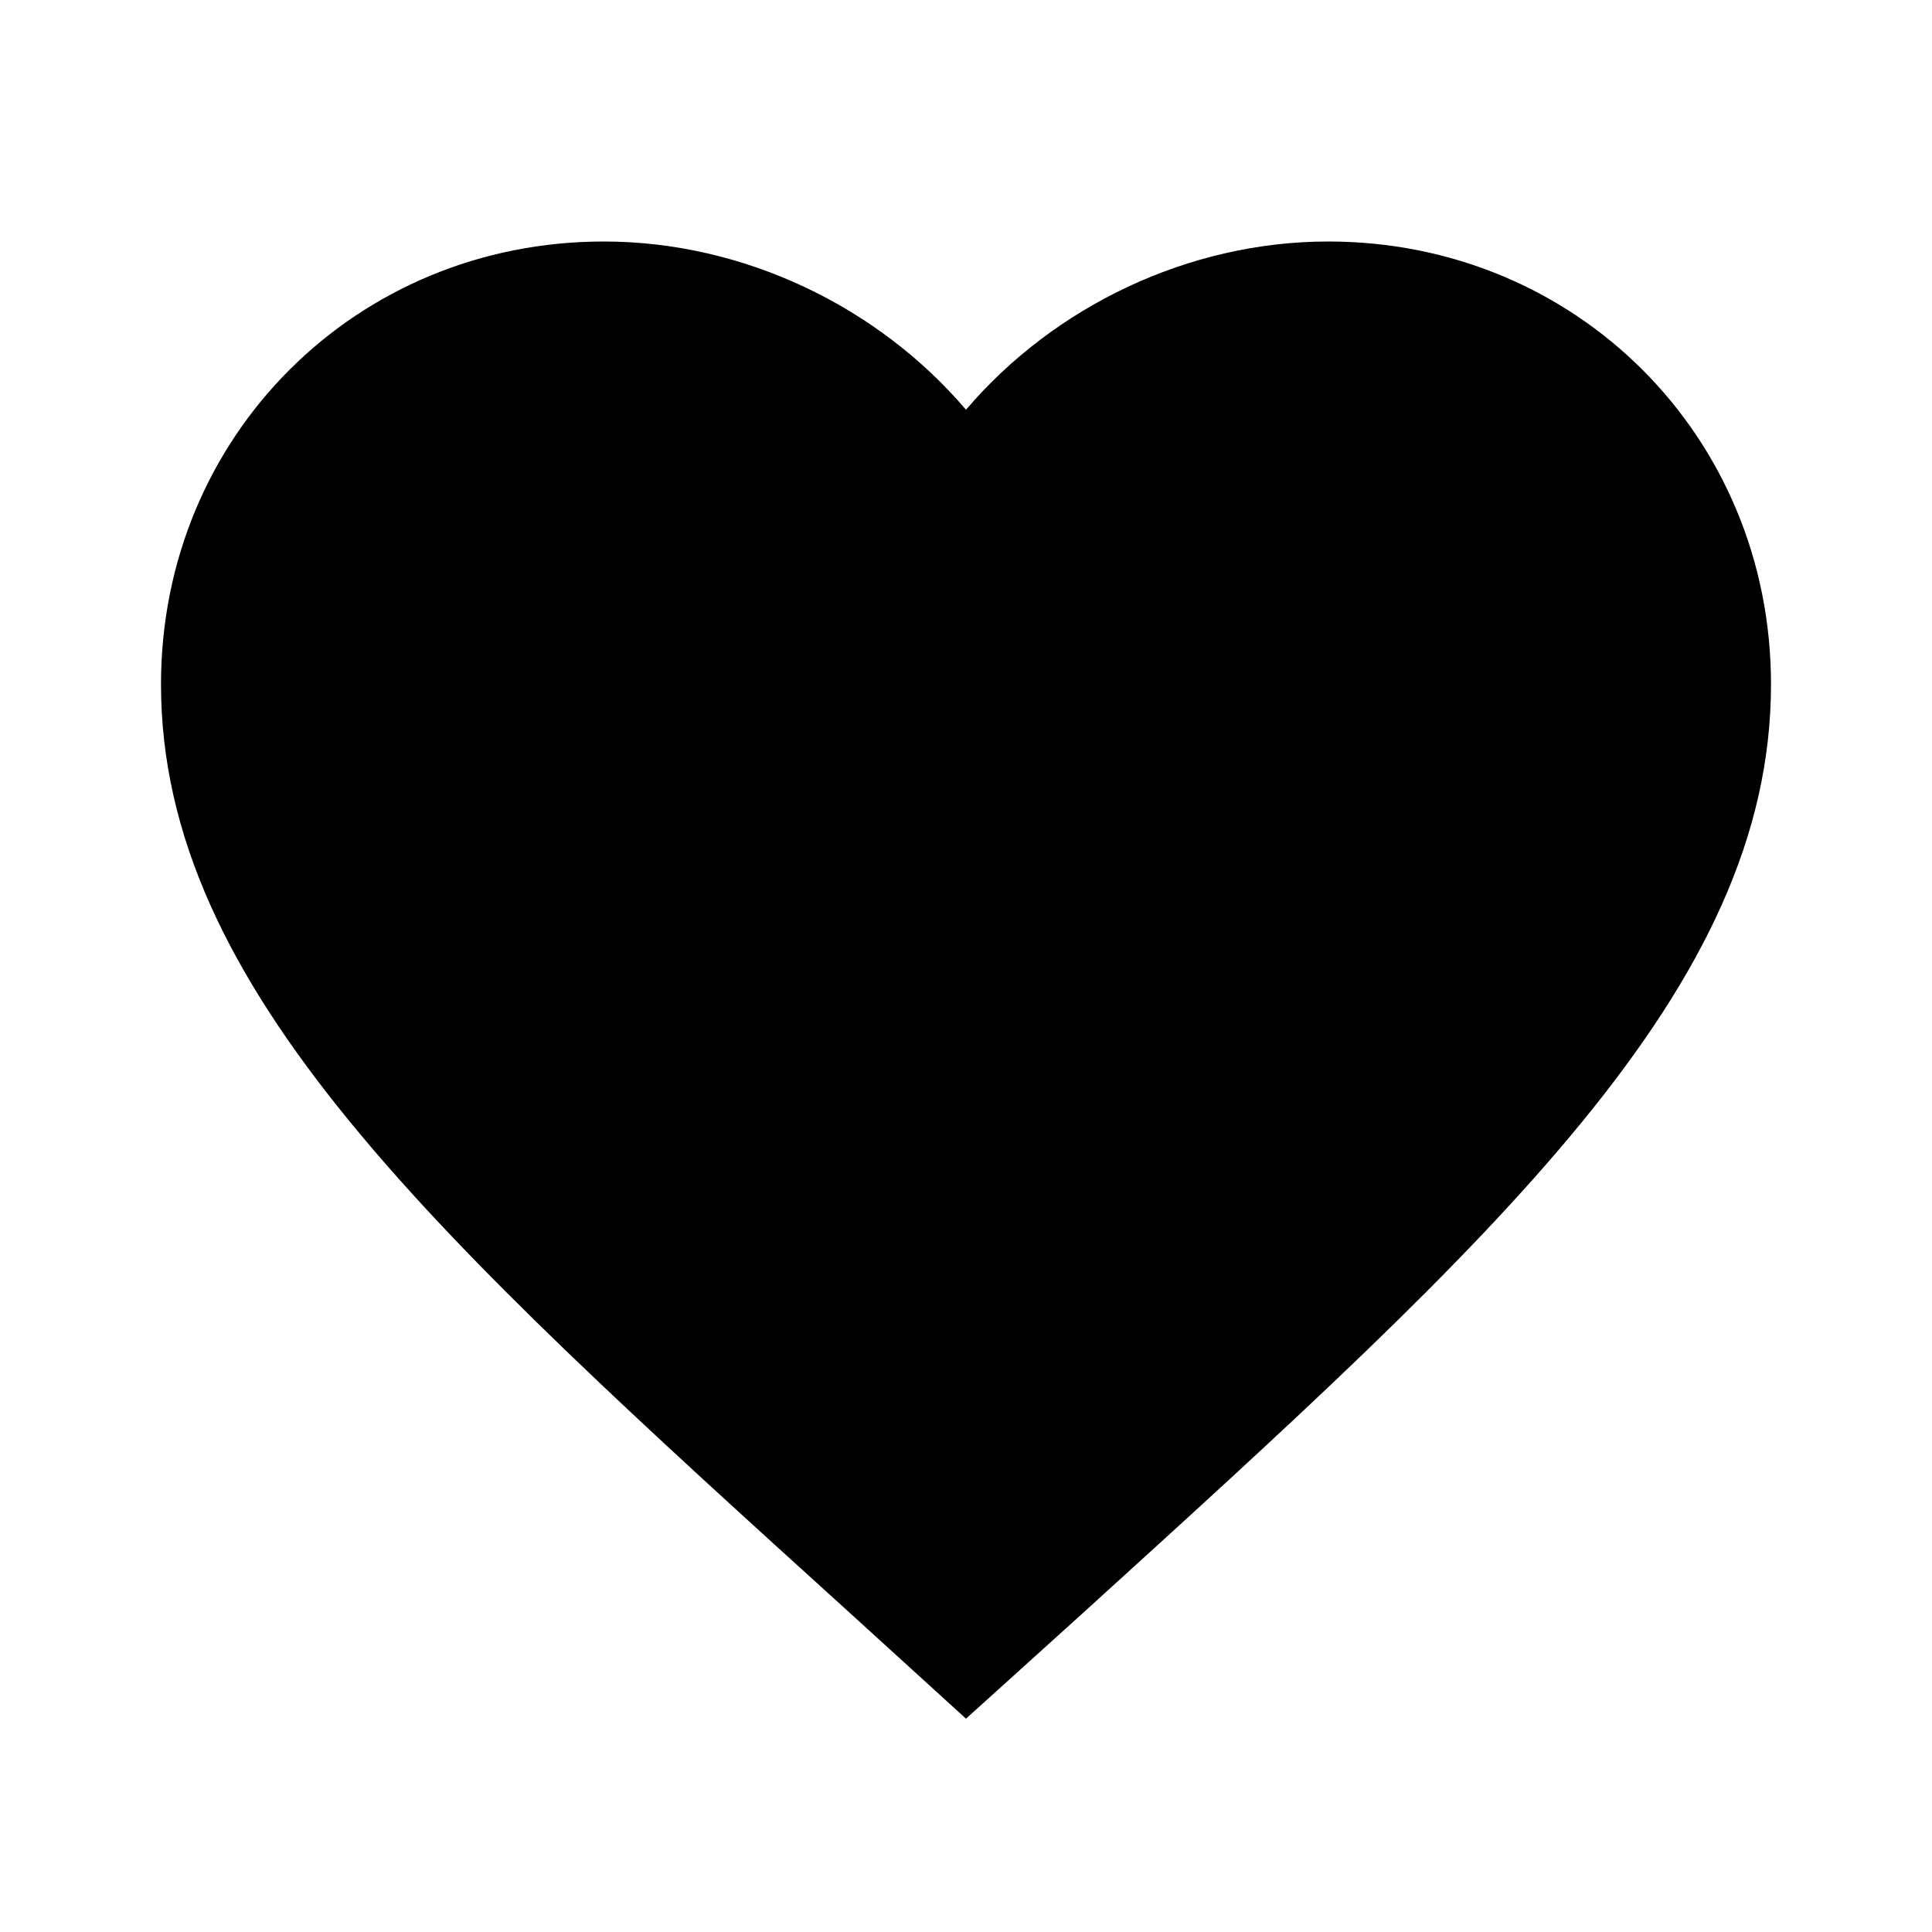
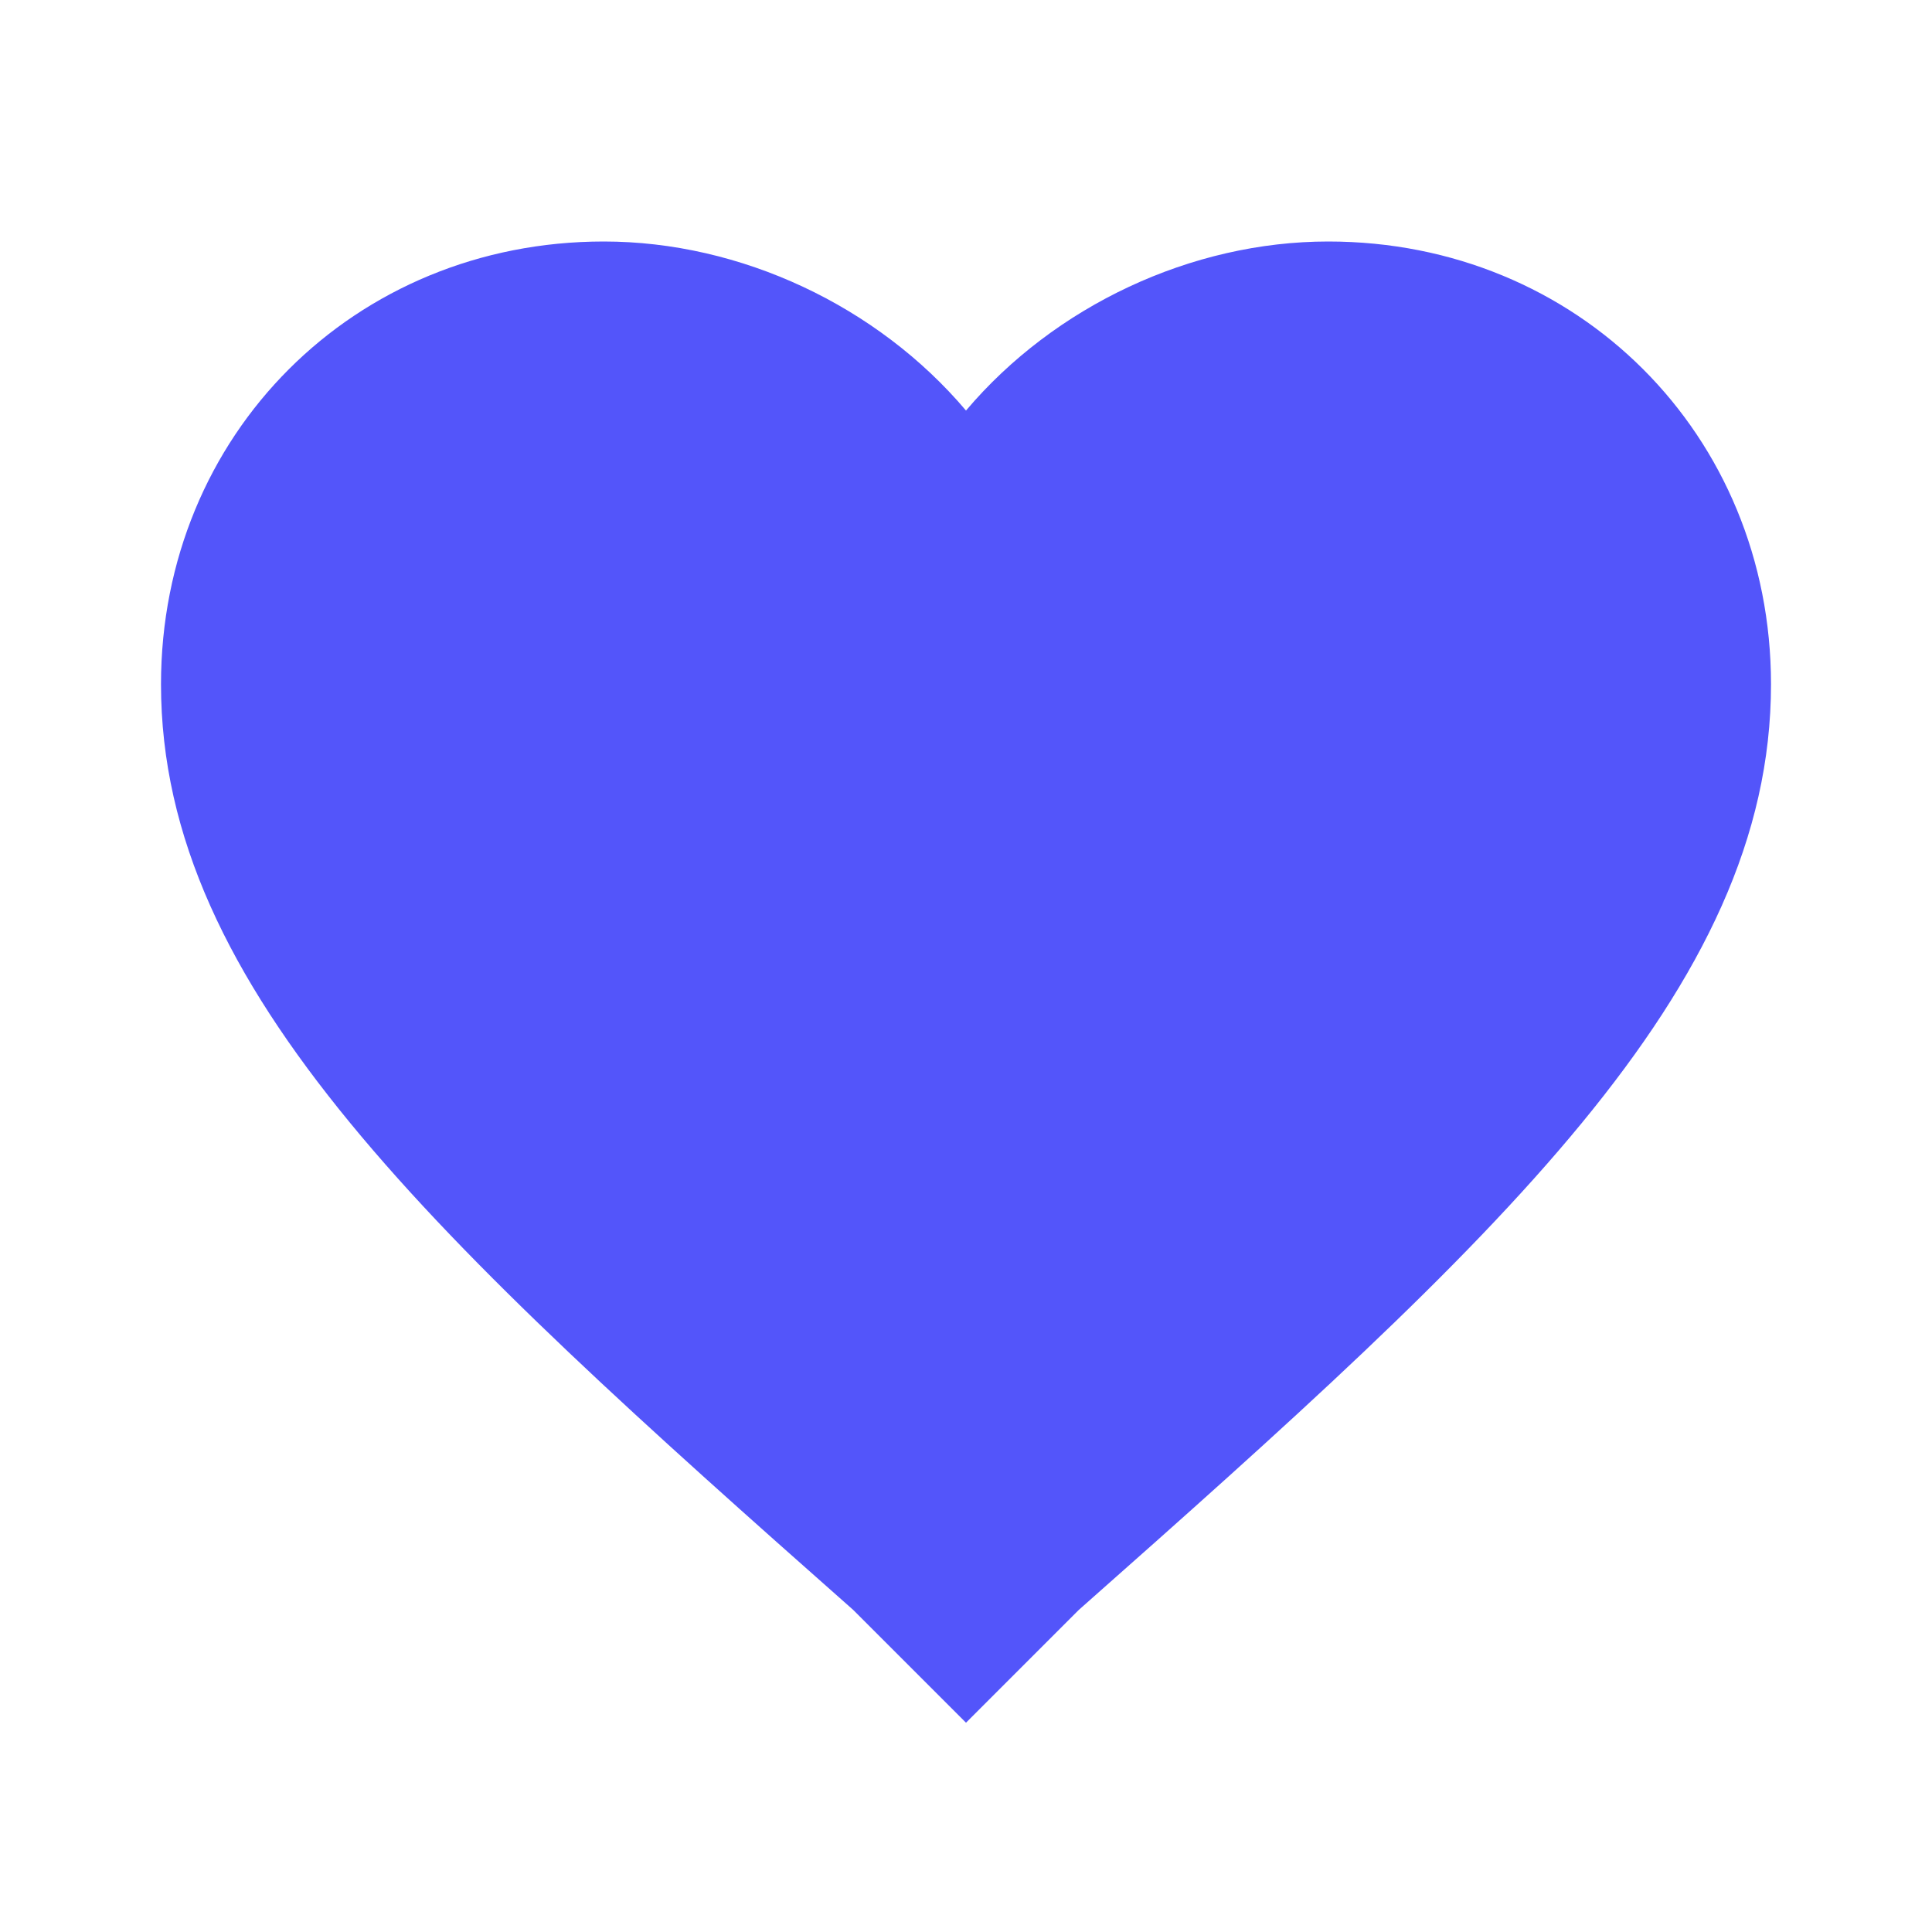
- <svg xmlns="http://www.w3.org/2000/svg" height="24" viewBox="0 0 24 24" width="24">
-   <path d="M0 0h24v24H0z" fill="none" />
-   <path d="M12 21.35l-1.45-1.32C5.4 15.36 2 12.28 2 8.5 2 5.42 4.42 3 7.5 3c1.74 0 3.41.81 4.5 2.09C13.09 3.81 14.76 3 16.5 3 19.58 3 22 5.42 22 8.5c0 3.78-3.4 6.86-8.55 11.54L12 21.35z" />
+ <svg xmlns="http://www.w3.org/2000/svg" version="1.1" id="Calque_1" x="0px" y="0px" viewBox="0 0 24 24" style="enable-background:new 0 0 24 24;" xml:space="preserve">
+   <style type="text/css">
+ 	.st0{fill:none;}
+ 	.st1{fill:#5355FA;}
+ </style>
+   <path class="st0" d="M0,0h24v24H0V0z" />
+   <path class="st1" d="M12,21.4L10.6,20C5.4,15.4,2,12.3,2,8.5C2,5.4,4.4,3,7.5,3c1.7,0,3.4,0.8,4.5,2.1C13.1,3.8,14.8,3,16.5,3  C19.6,3,22,5.4,22,8.5c0,3.8-3.4,6.9-8.6,11.5L12,21.4z" />
</svg>
